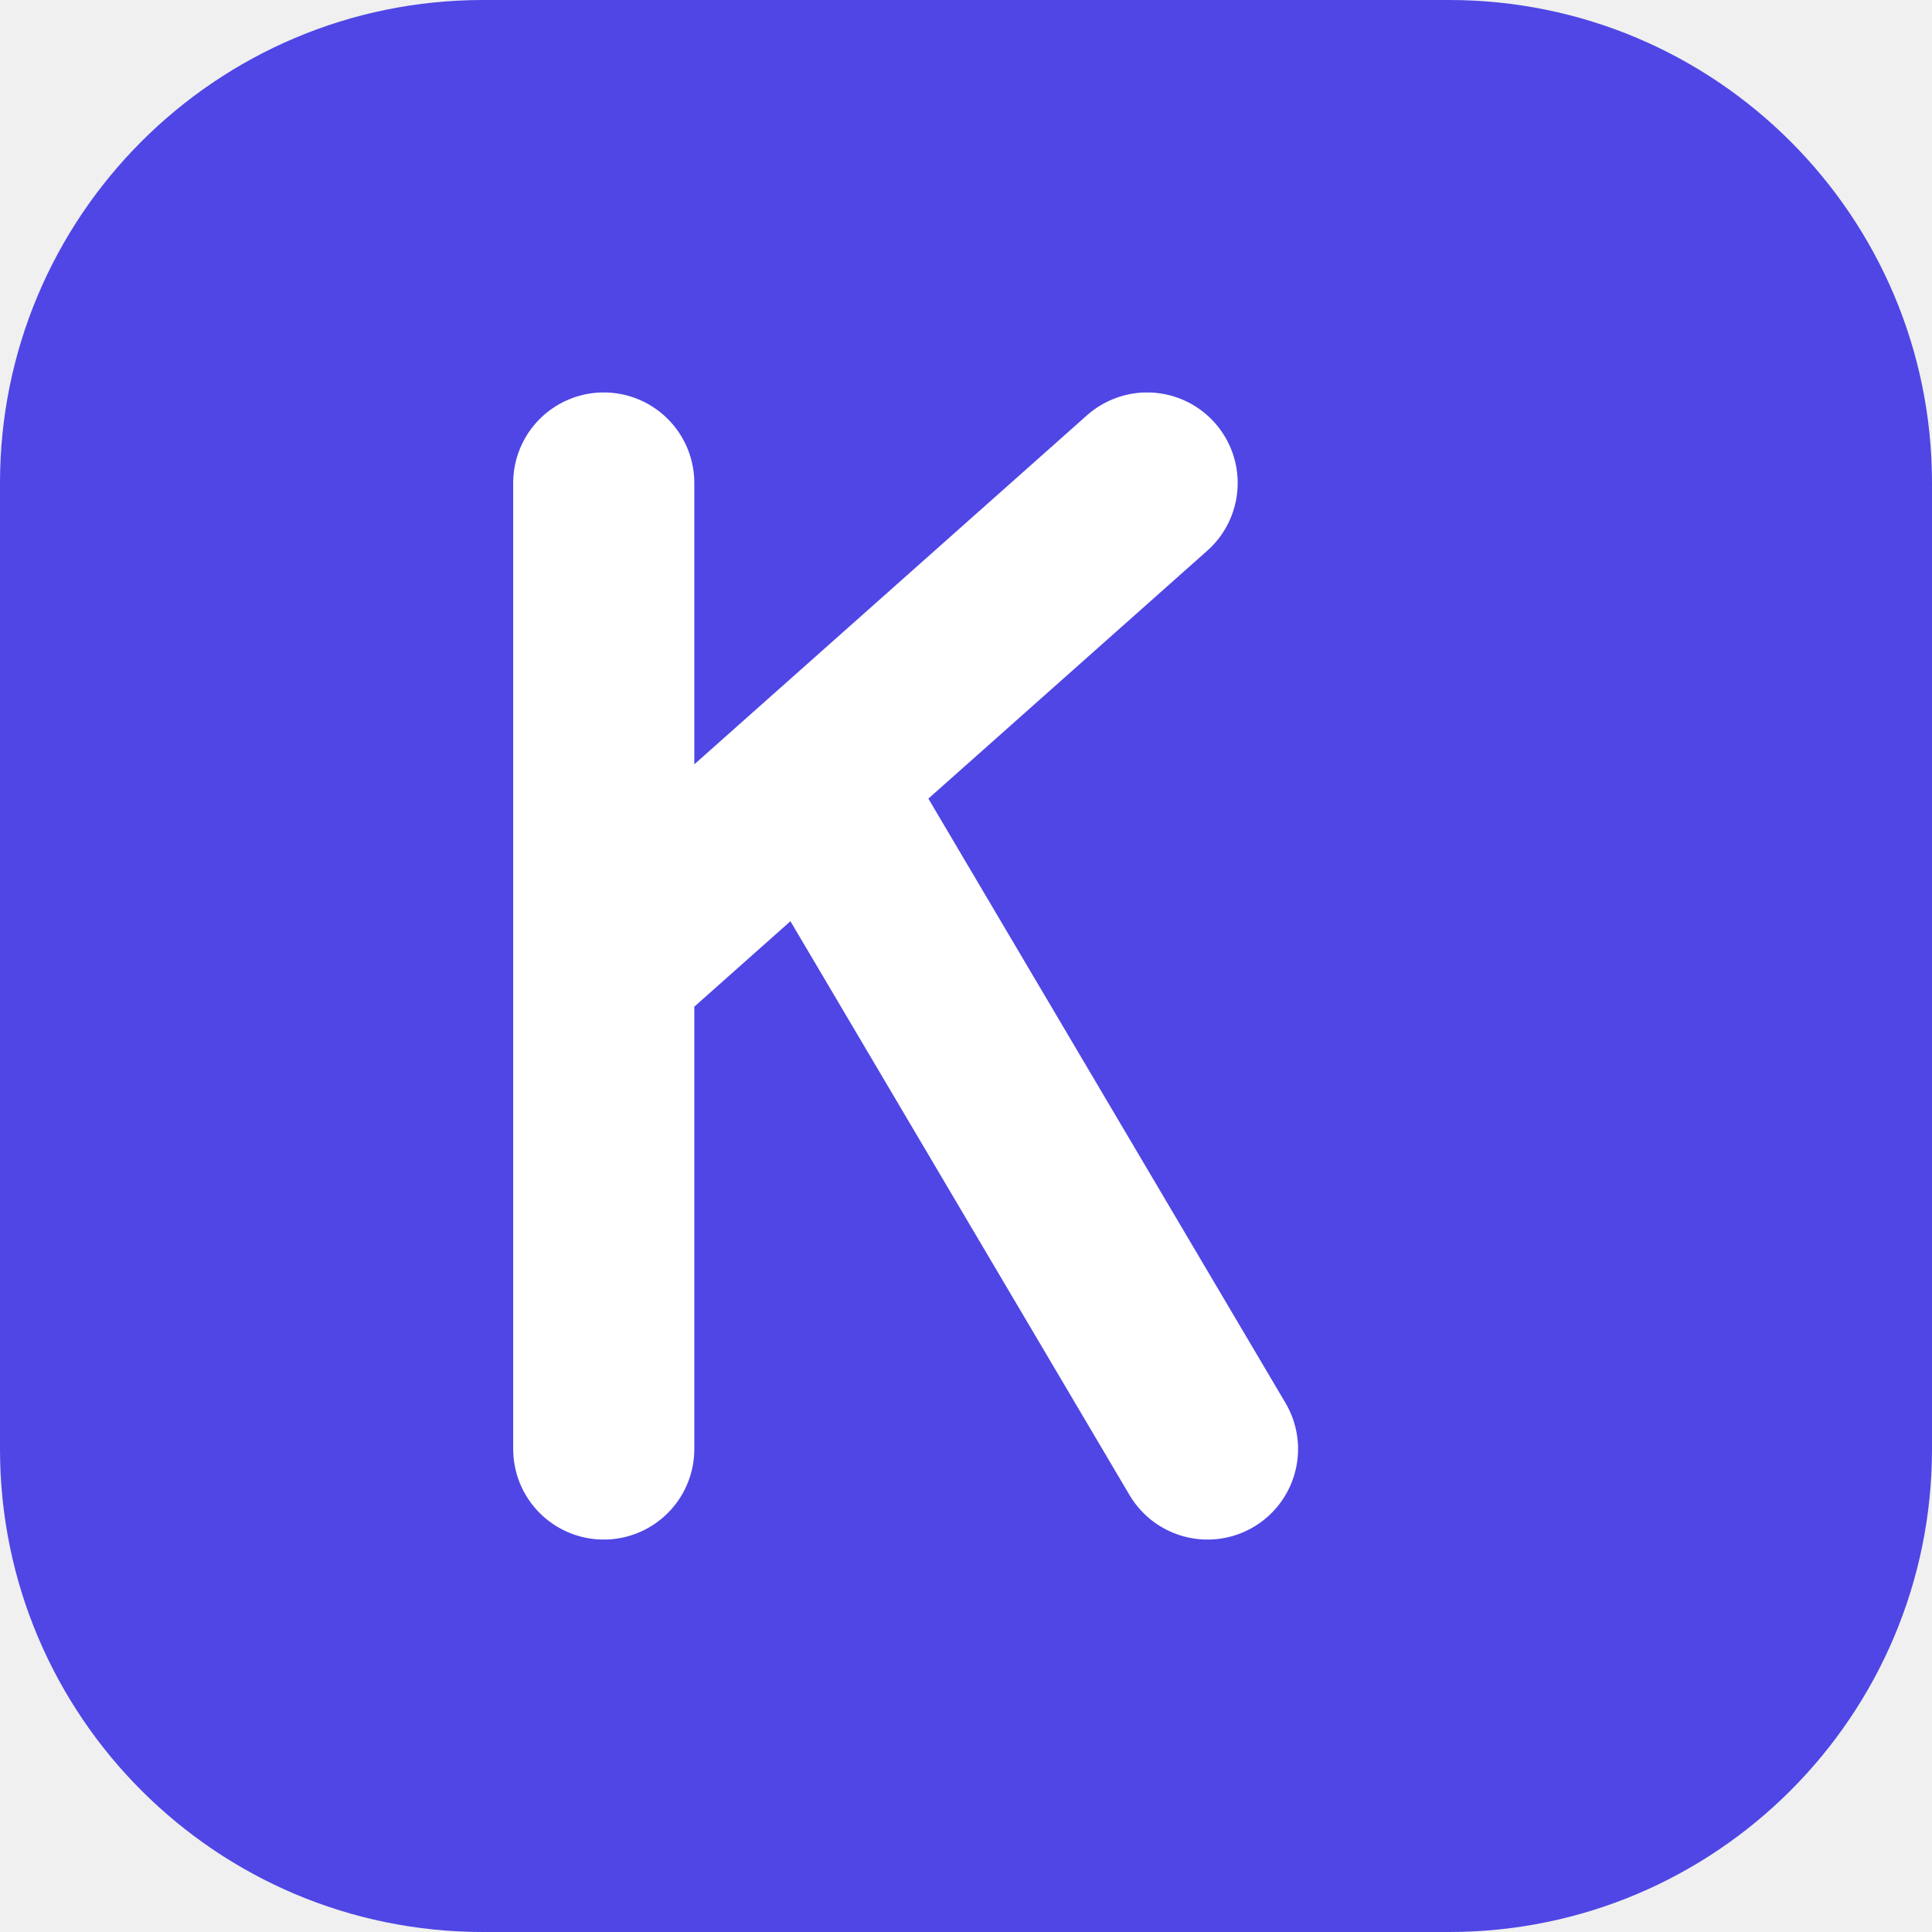
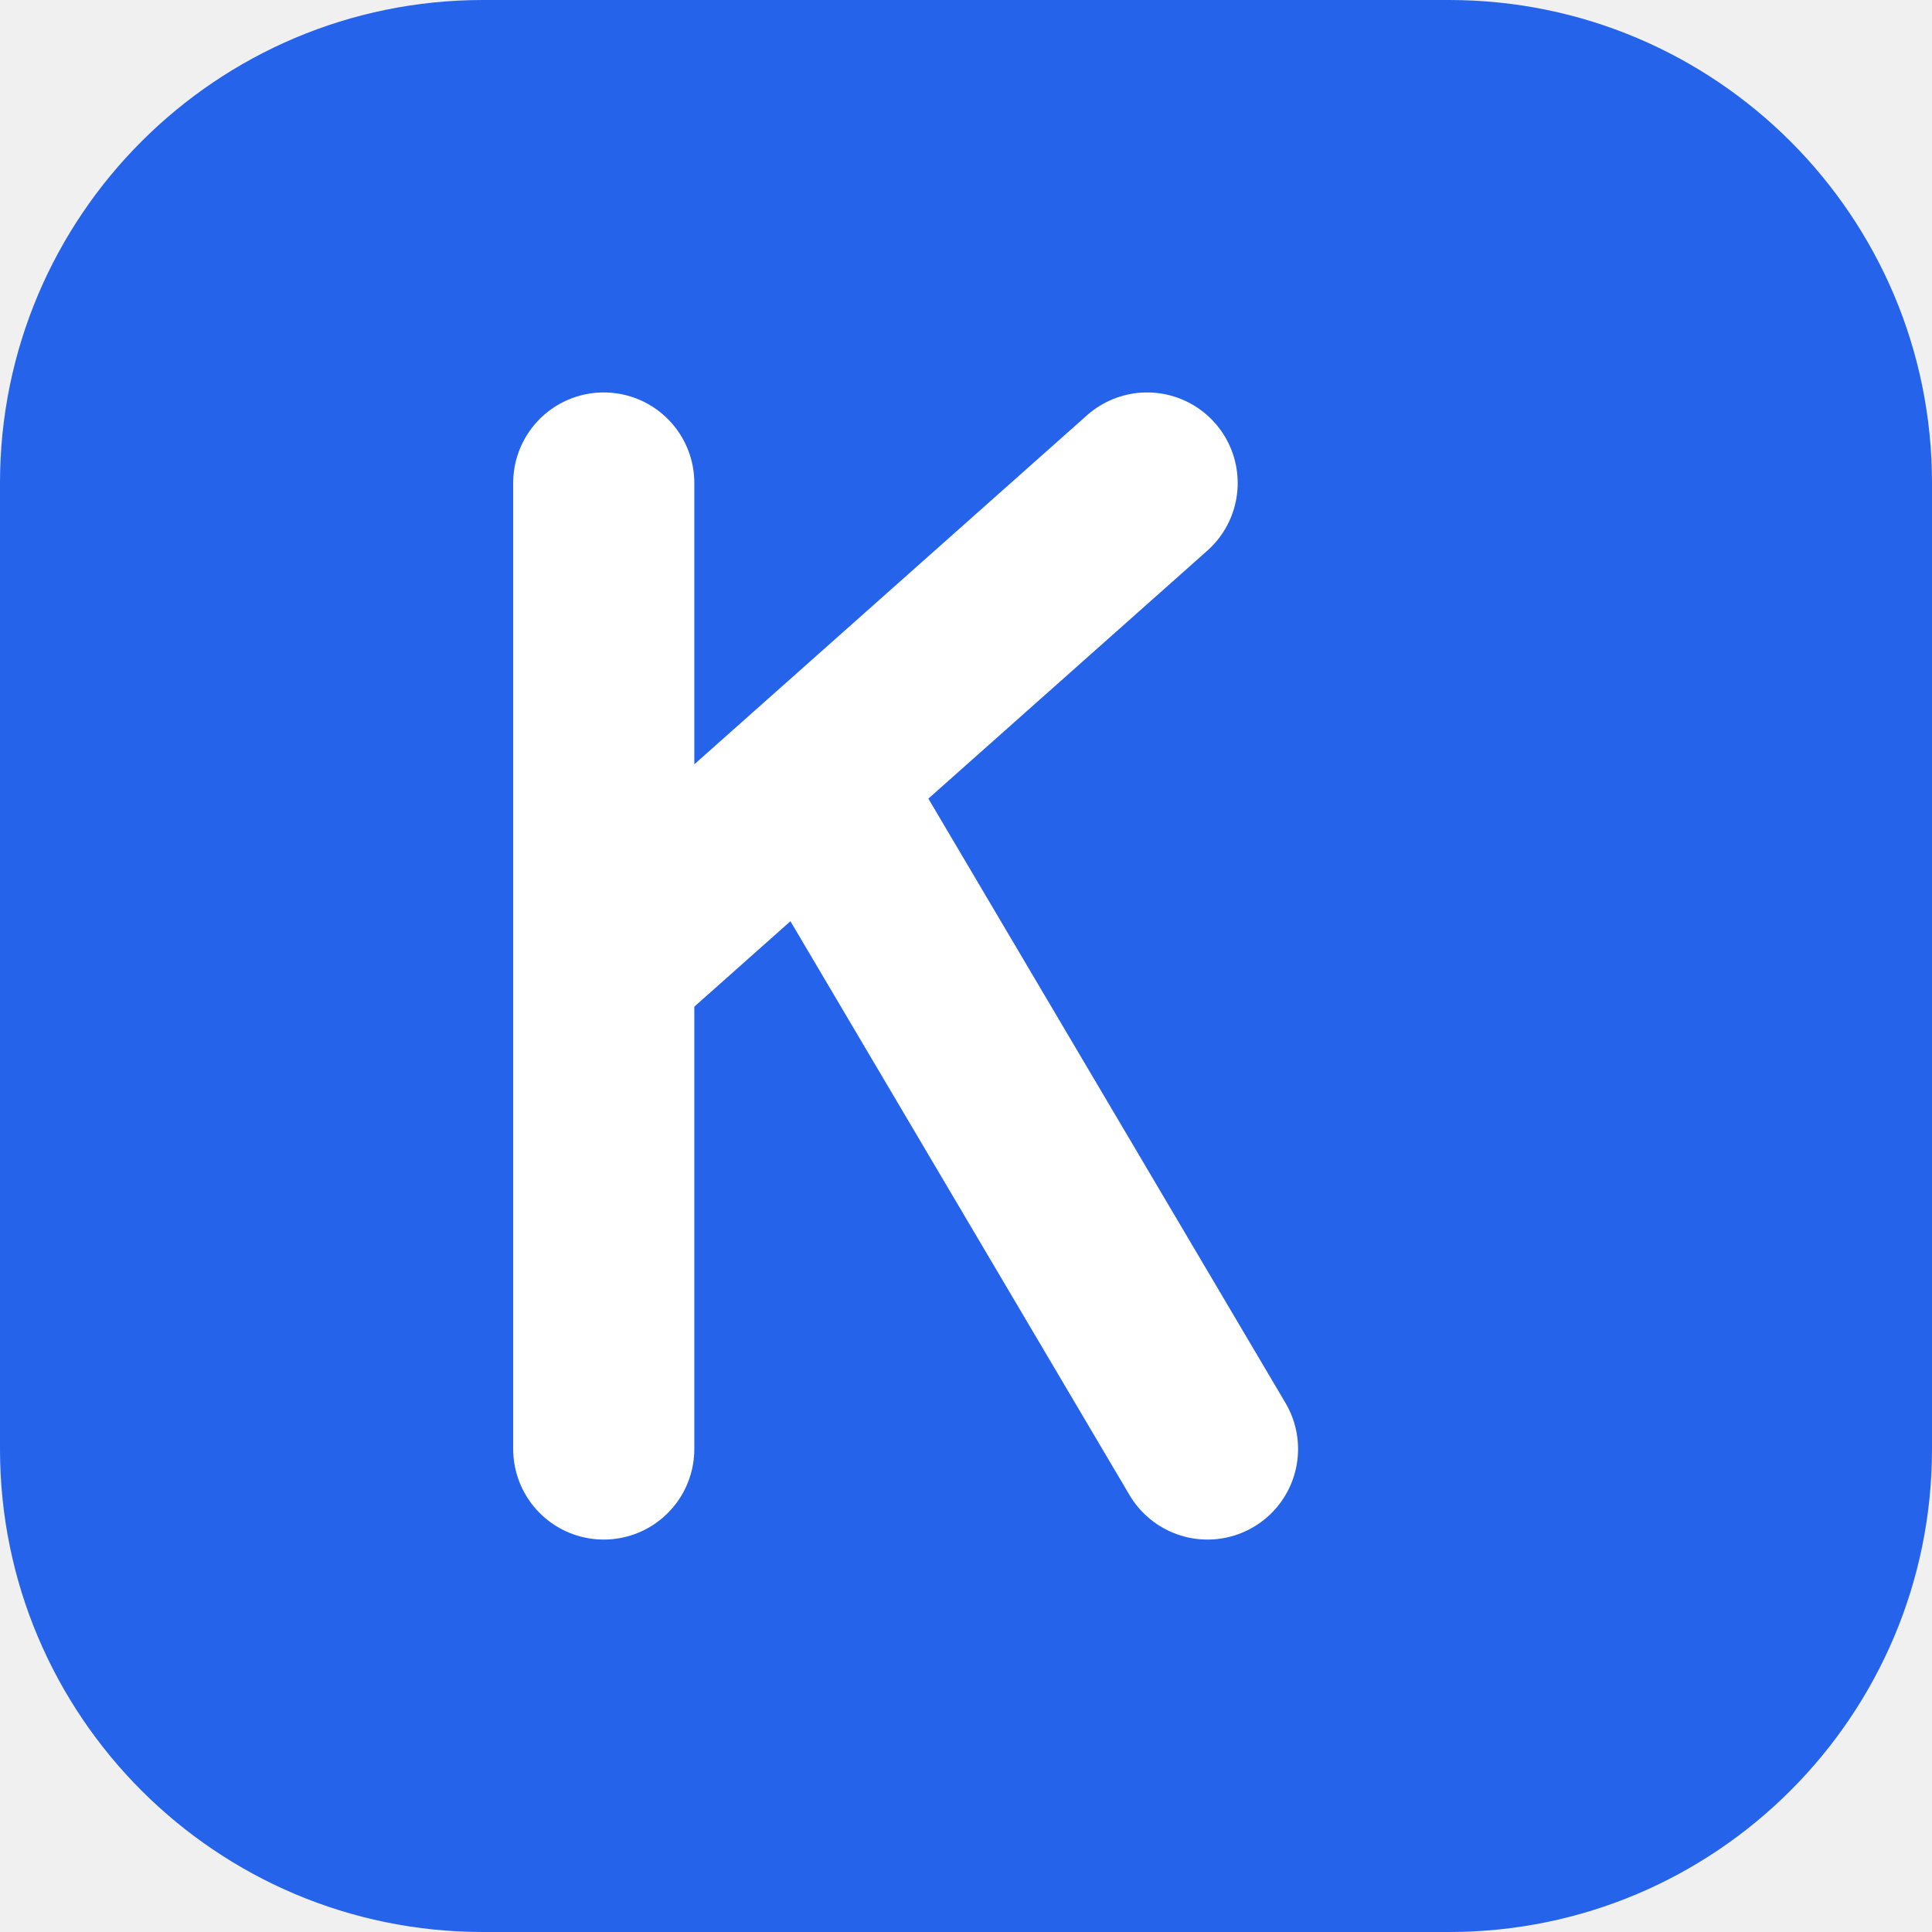
<svg xmlns="http://www.w3.org/2000/svg" viewBox="0 0 32 32">
-   <rect width="32" height="32" rx="8" fill="#4f46e5" />
+   <rect width="32" height="32" rx="8" fill="#2563eb" />
  <path d="M10 8v16M10 16l9-8M13.5 13l6.5 11" stroke="#fff" stroke-width="3" stroke-linecap="round" stroke-linejoin="round" fill="none" />
</svg>
